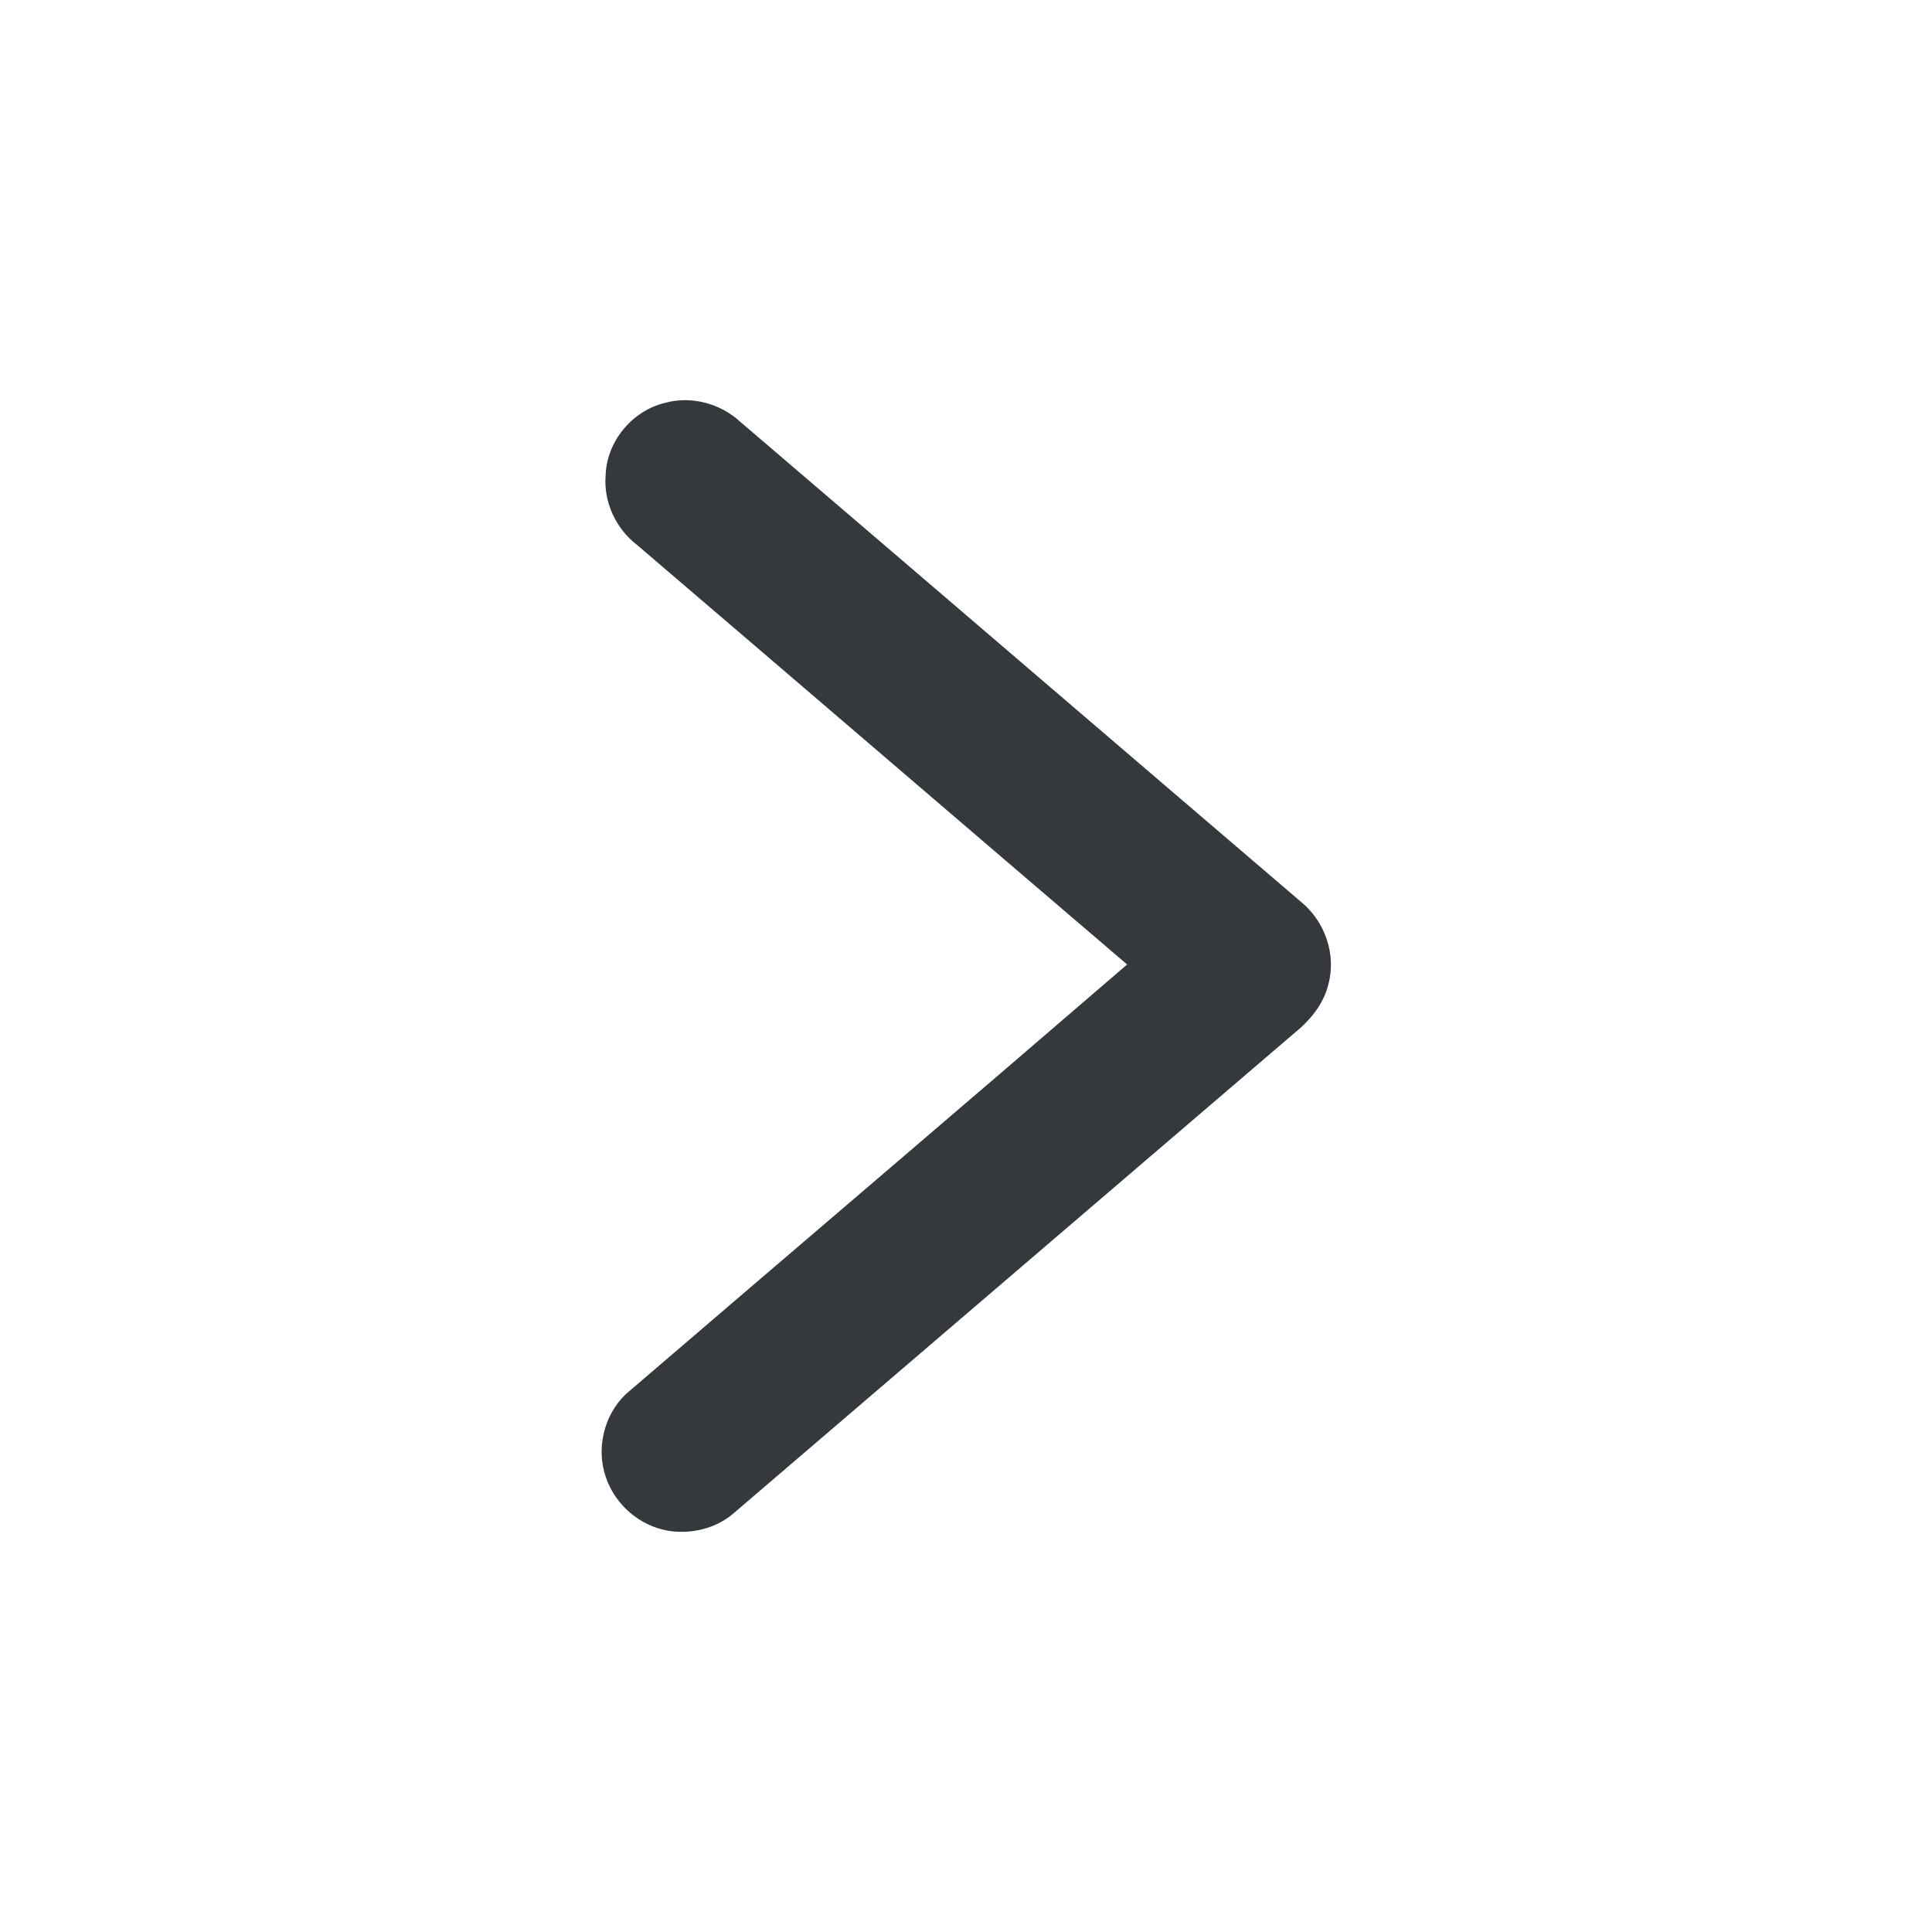
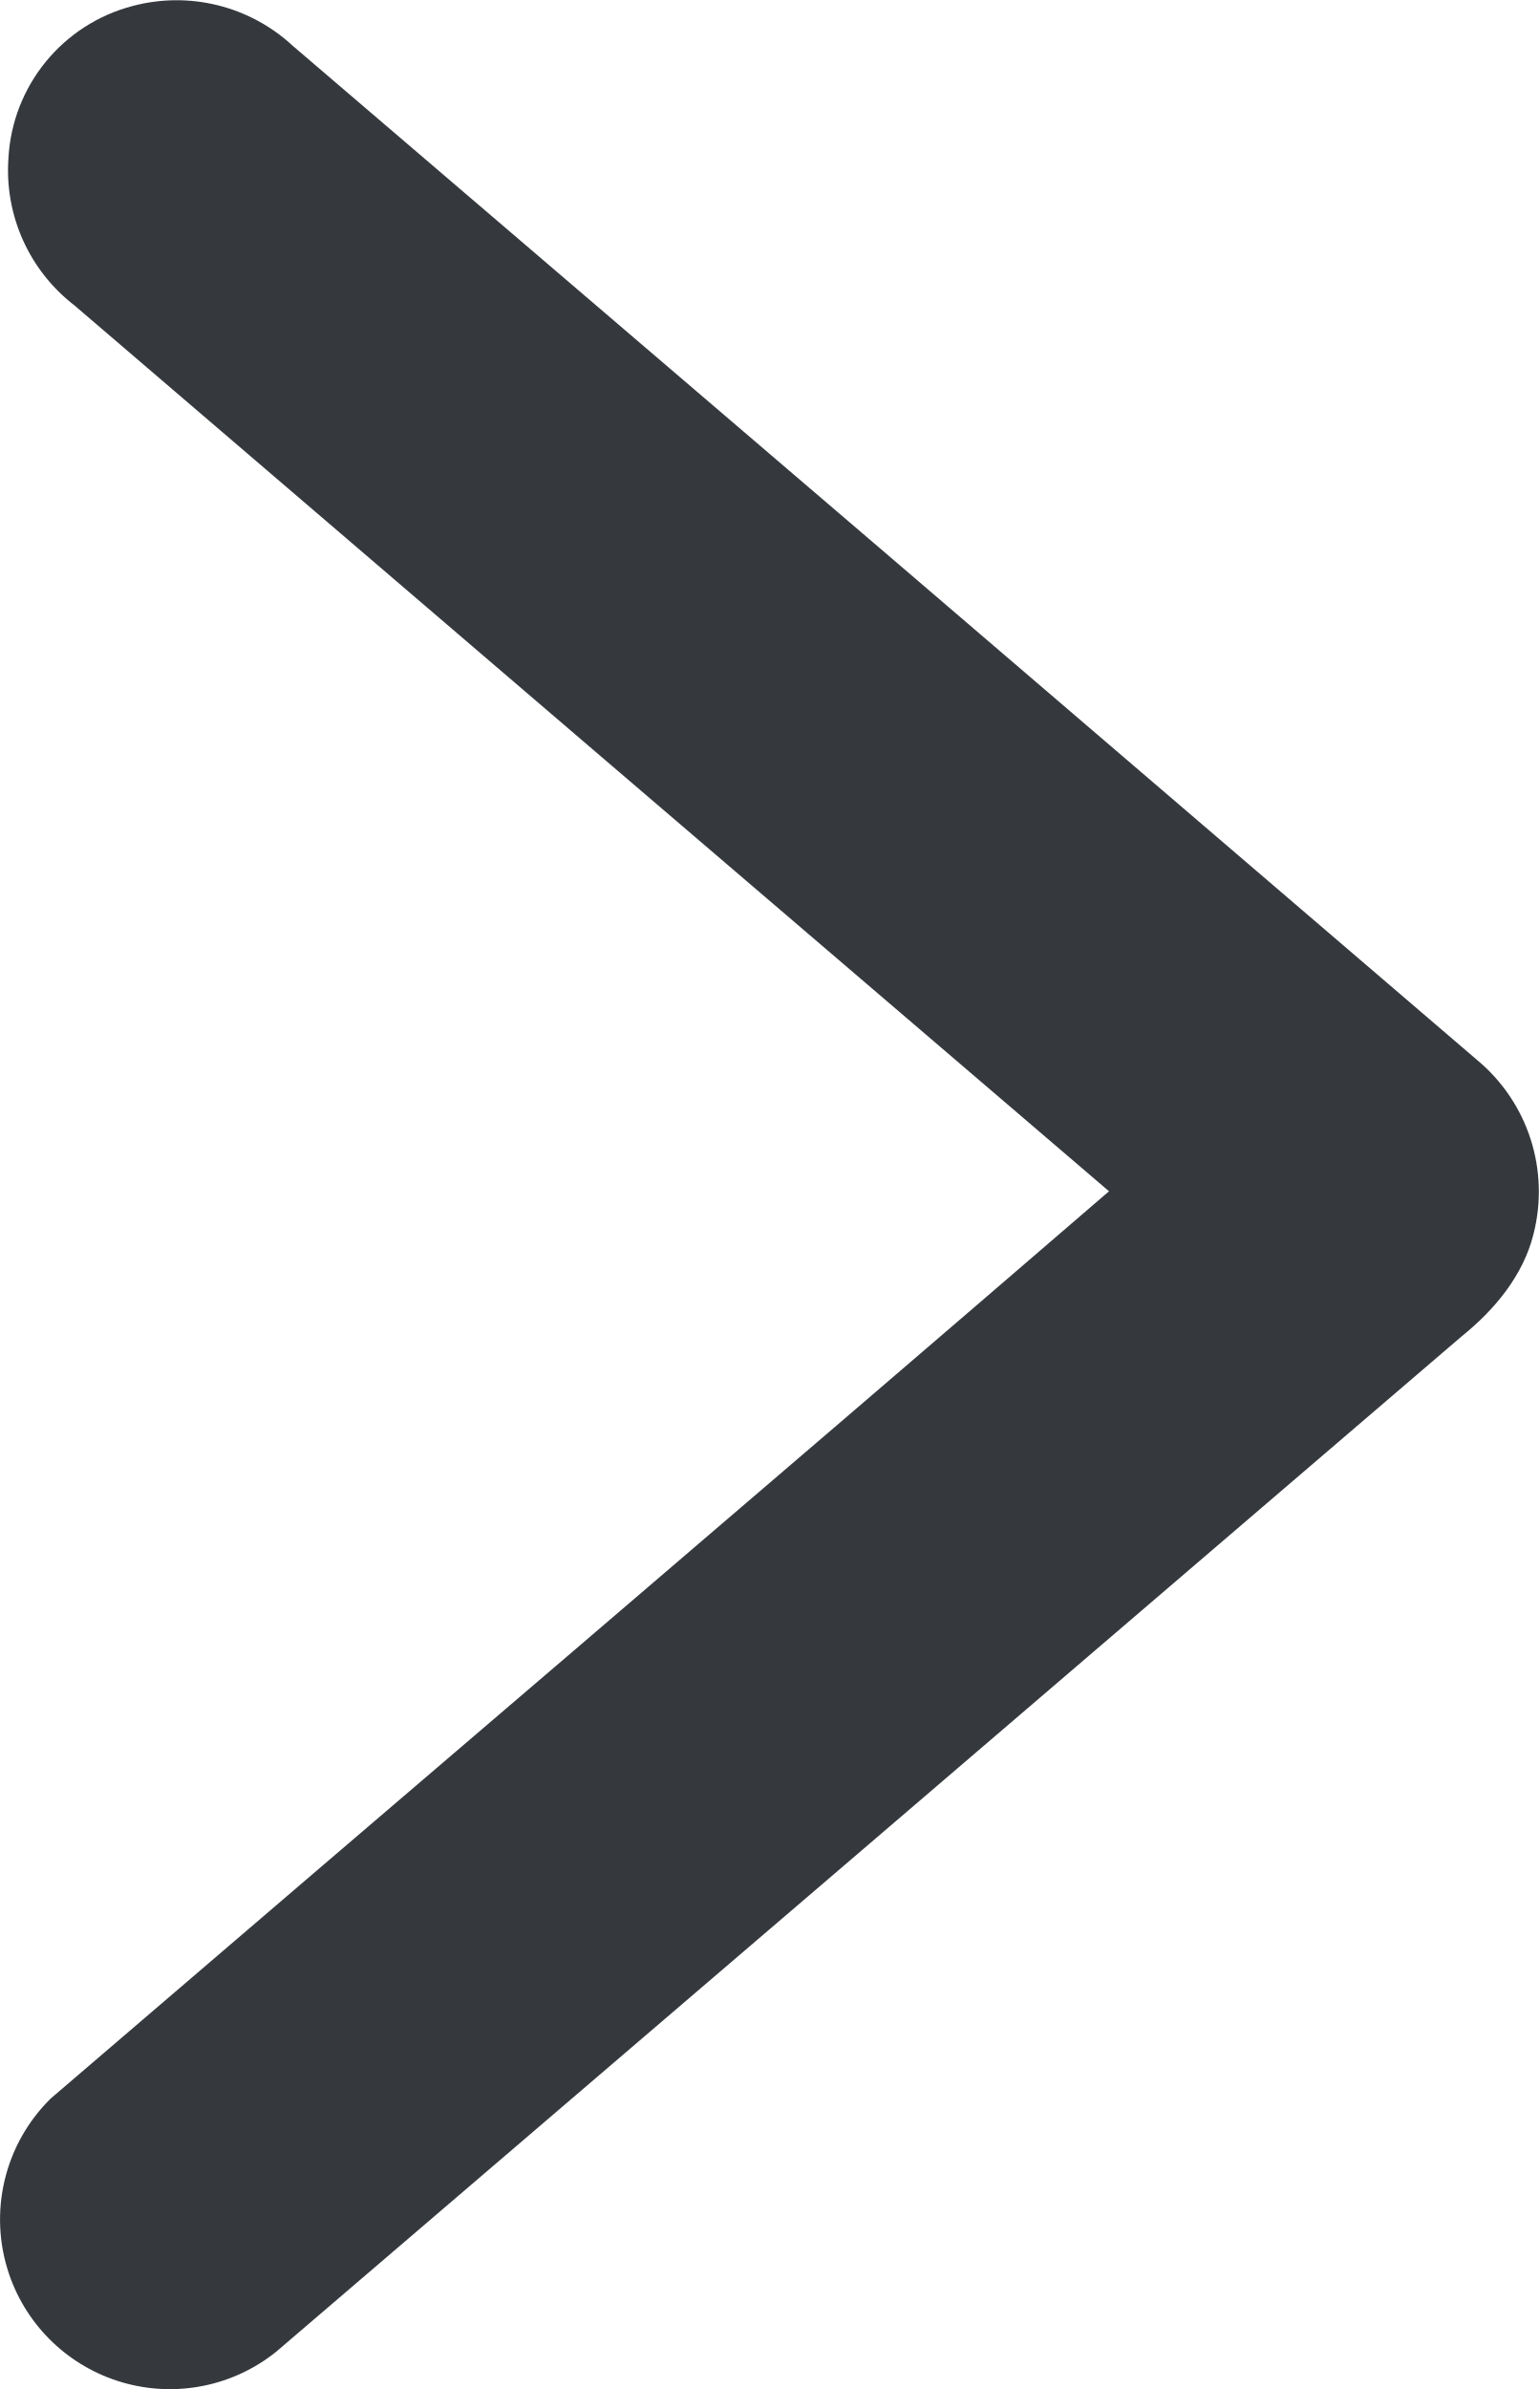
- <svg xmlns="http://www.w3.org/2000/svg" version="1.1" id="Слой_1" x="0px" y="0px" viewBox="0 0 512 512" style="enable-background:new 0 0 512 512;" xml:space="preserve">
-   <style type="text/css">
- 	.st0{fill:#35393E;}
- </style>
-   <g id="_x23_000000ff">
-     <path class="st0" d="M176.1,106.8c7-2,14.8,0.1,20.1,5c49.6,42.4,99.1,84.9,148.7,127.3c6.3,5.2,9.3,14,7.1,21.9   c-1.3,5.2-4.9,9.5-9,12.8c-49.6,42.5-99.3,85-148.9,127.5c-4.6,3.8-10.9,5.3-16.8,4.4c-7.6-1.2-14.2-6.8-16.7-14.1   c-2.7-7.6-0.6-16.5,5.2-22.1c44.3-38,88.7-75.8,132.9-113.9c-43.3-37-86.6-74.2-129.9-111.2c-5.6-4.3-8.9-11.4-8.3-18.5   C160.8,117,167.5,108.9,176.1,106.8z" />
+ <svg xmlns="http://www.w3.org/2000/svg" viewBox="0 0 193.28 299.91">
+   <defs>
+     <style>.cls-1{fill:#35393e;}</style>
+   </defs>
+   <g id="Слой_2" data-name="Слой 2">
+     <g id="Слой_1-2" data-name="Слой 1">
+       <g id="_000000ff" data-name="#000000ff">
+         <path class="cls-1" d="M16.66.75a21.46,21.46,0,0,1,20.1,5q74.4,63.6,148.7,127.3a21.48,21.48,0,0,1,7.1,21.9c-1.3,5.2-4.9,9.5-9,12.8q-74.4,63.75-148.9,127.5a21.33,21.33,0,0,1-33.5-9.7,21.31,21.31,0,0,1,5.2-22.1c44.3-38,88.7-75.8,132.9-113.9Q74.31,94,9.36,38.35a21.42,21.42,0,0,1-8.3-18.5A20.91,20.91,0,0,1,16.66.75Z" />
+       </g>
+     </g>
  </g>
</svg>
